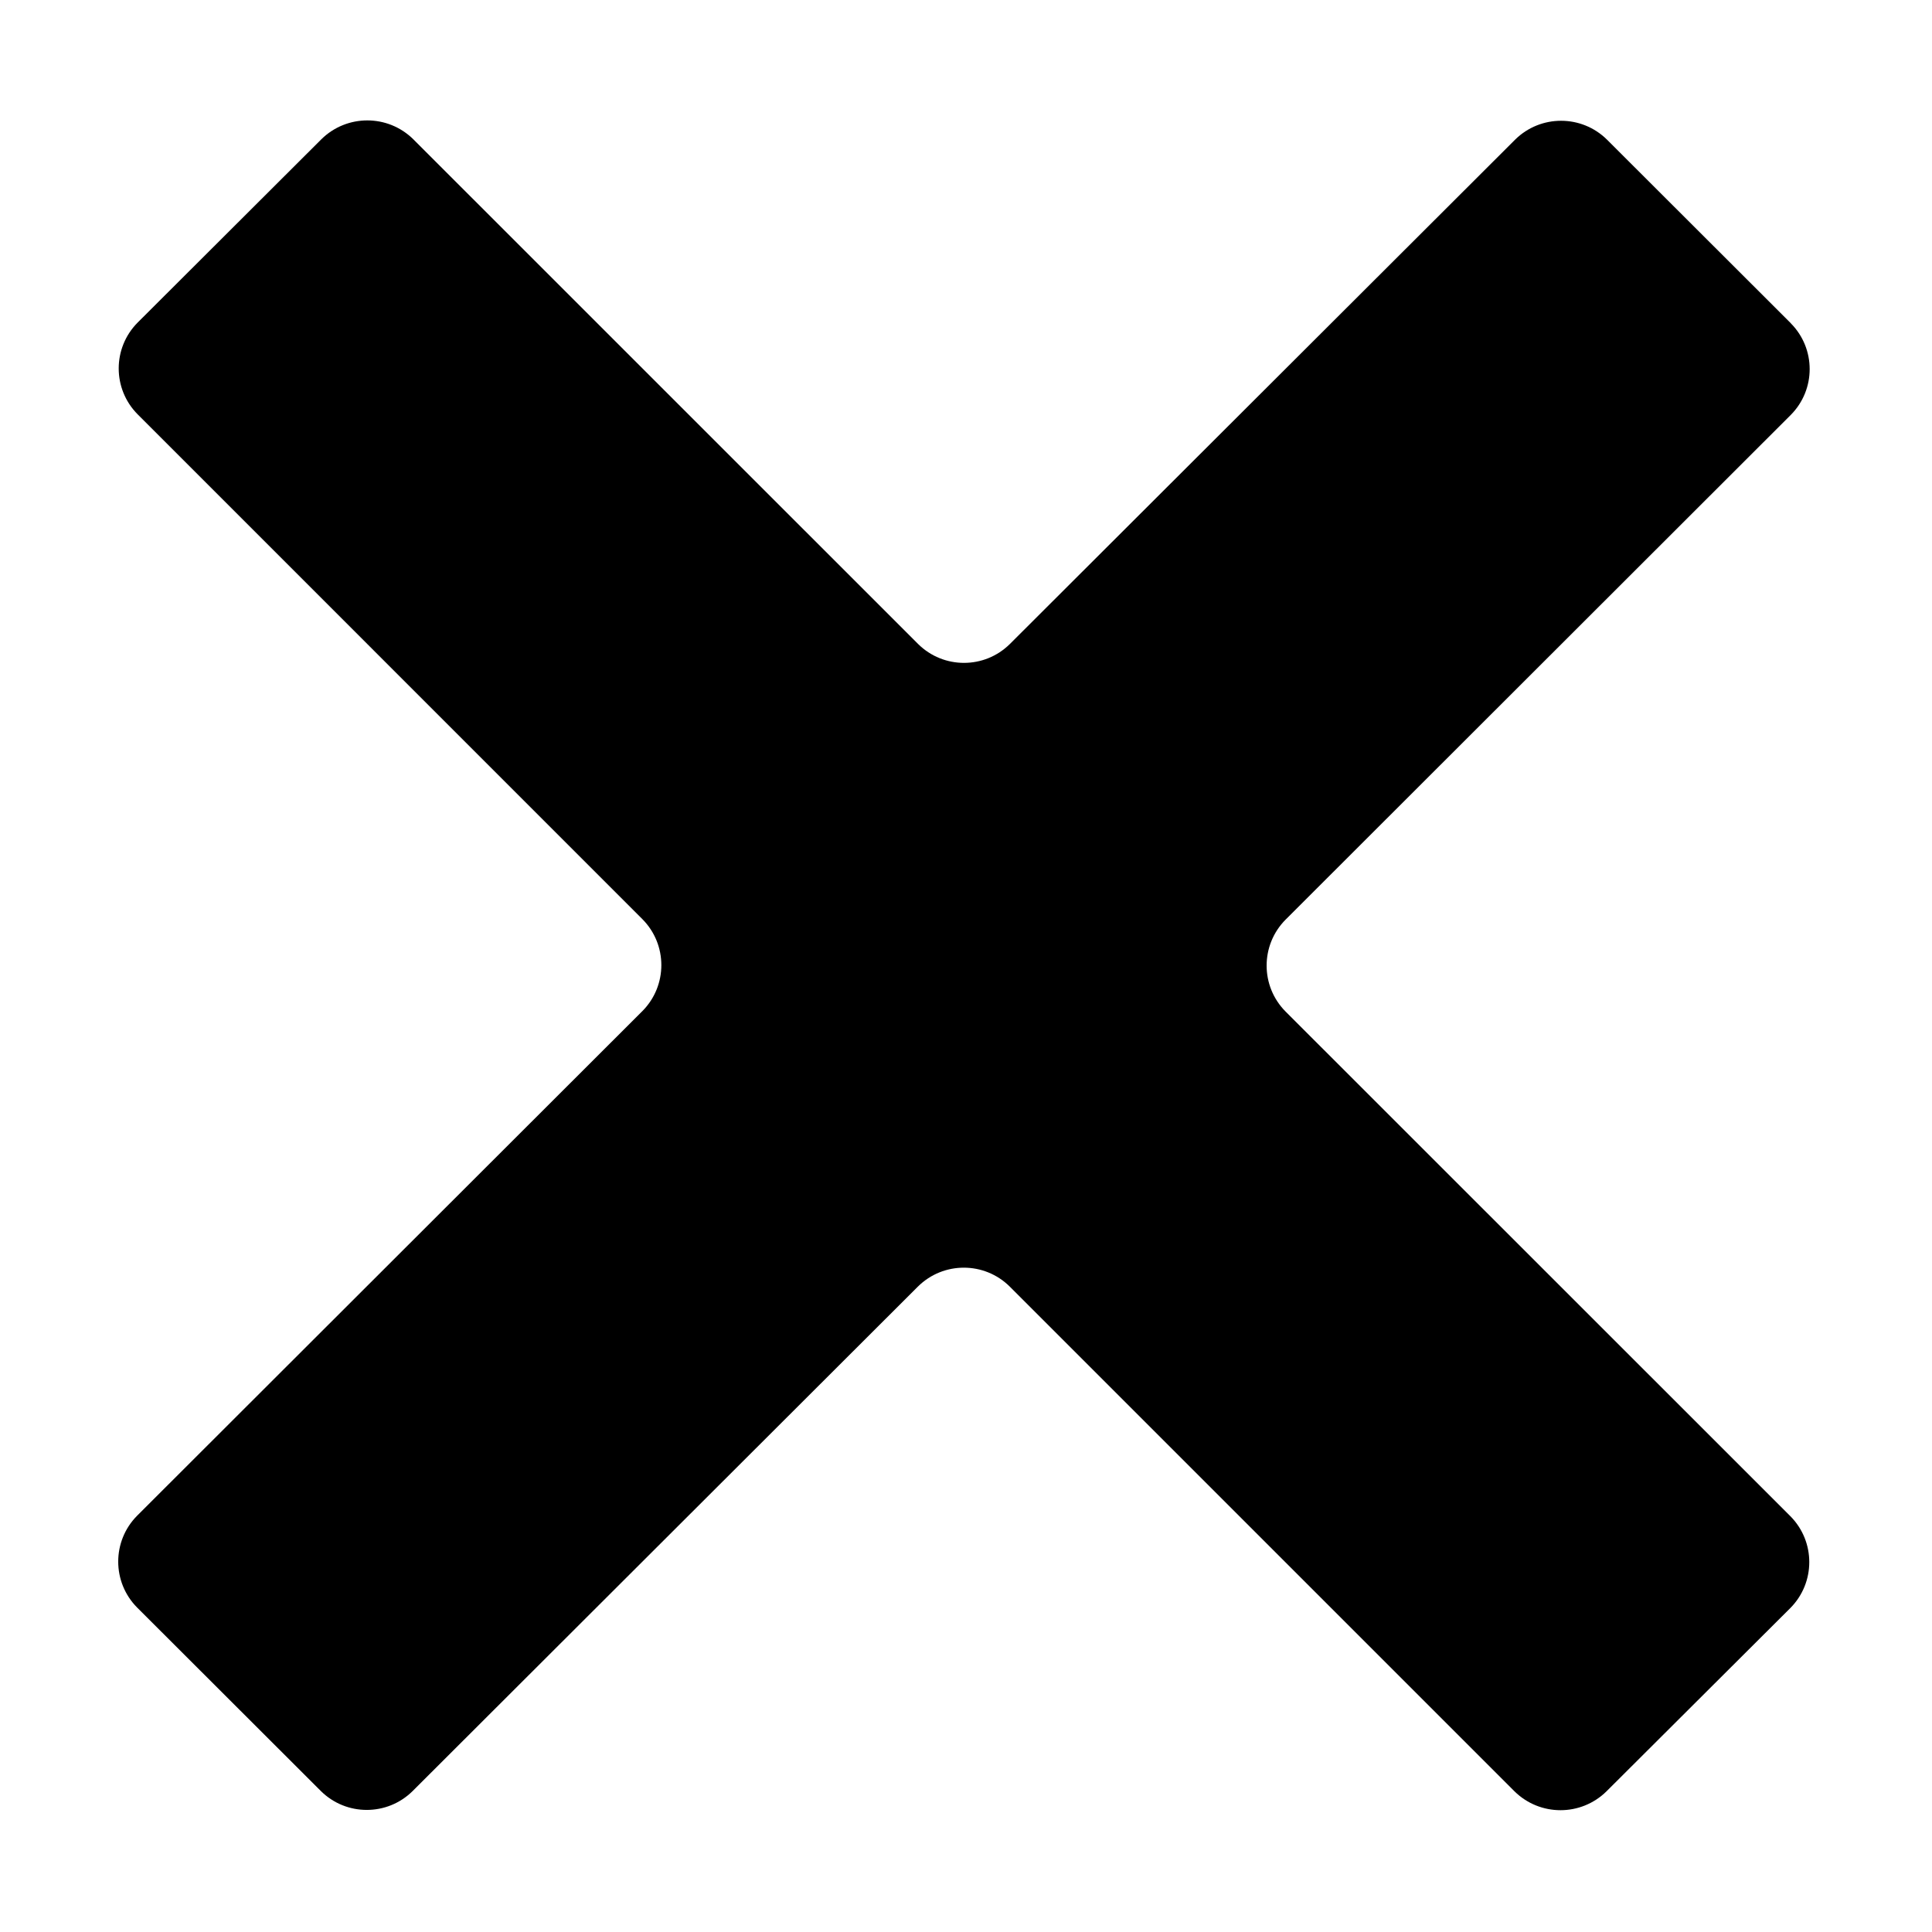
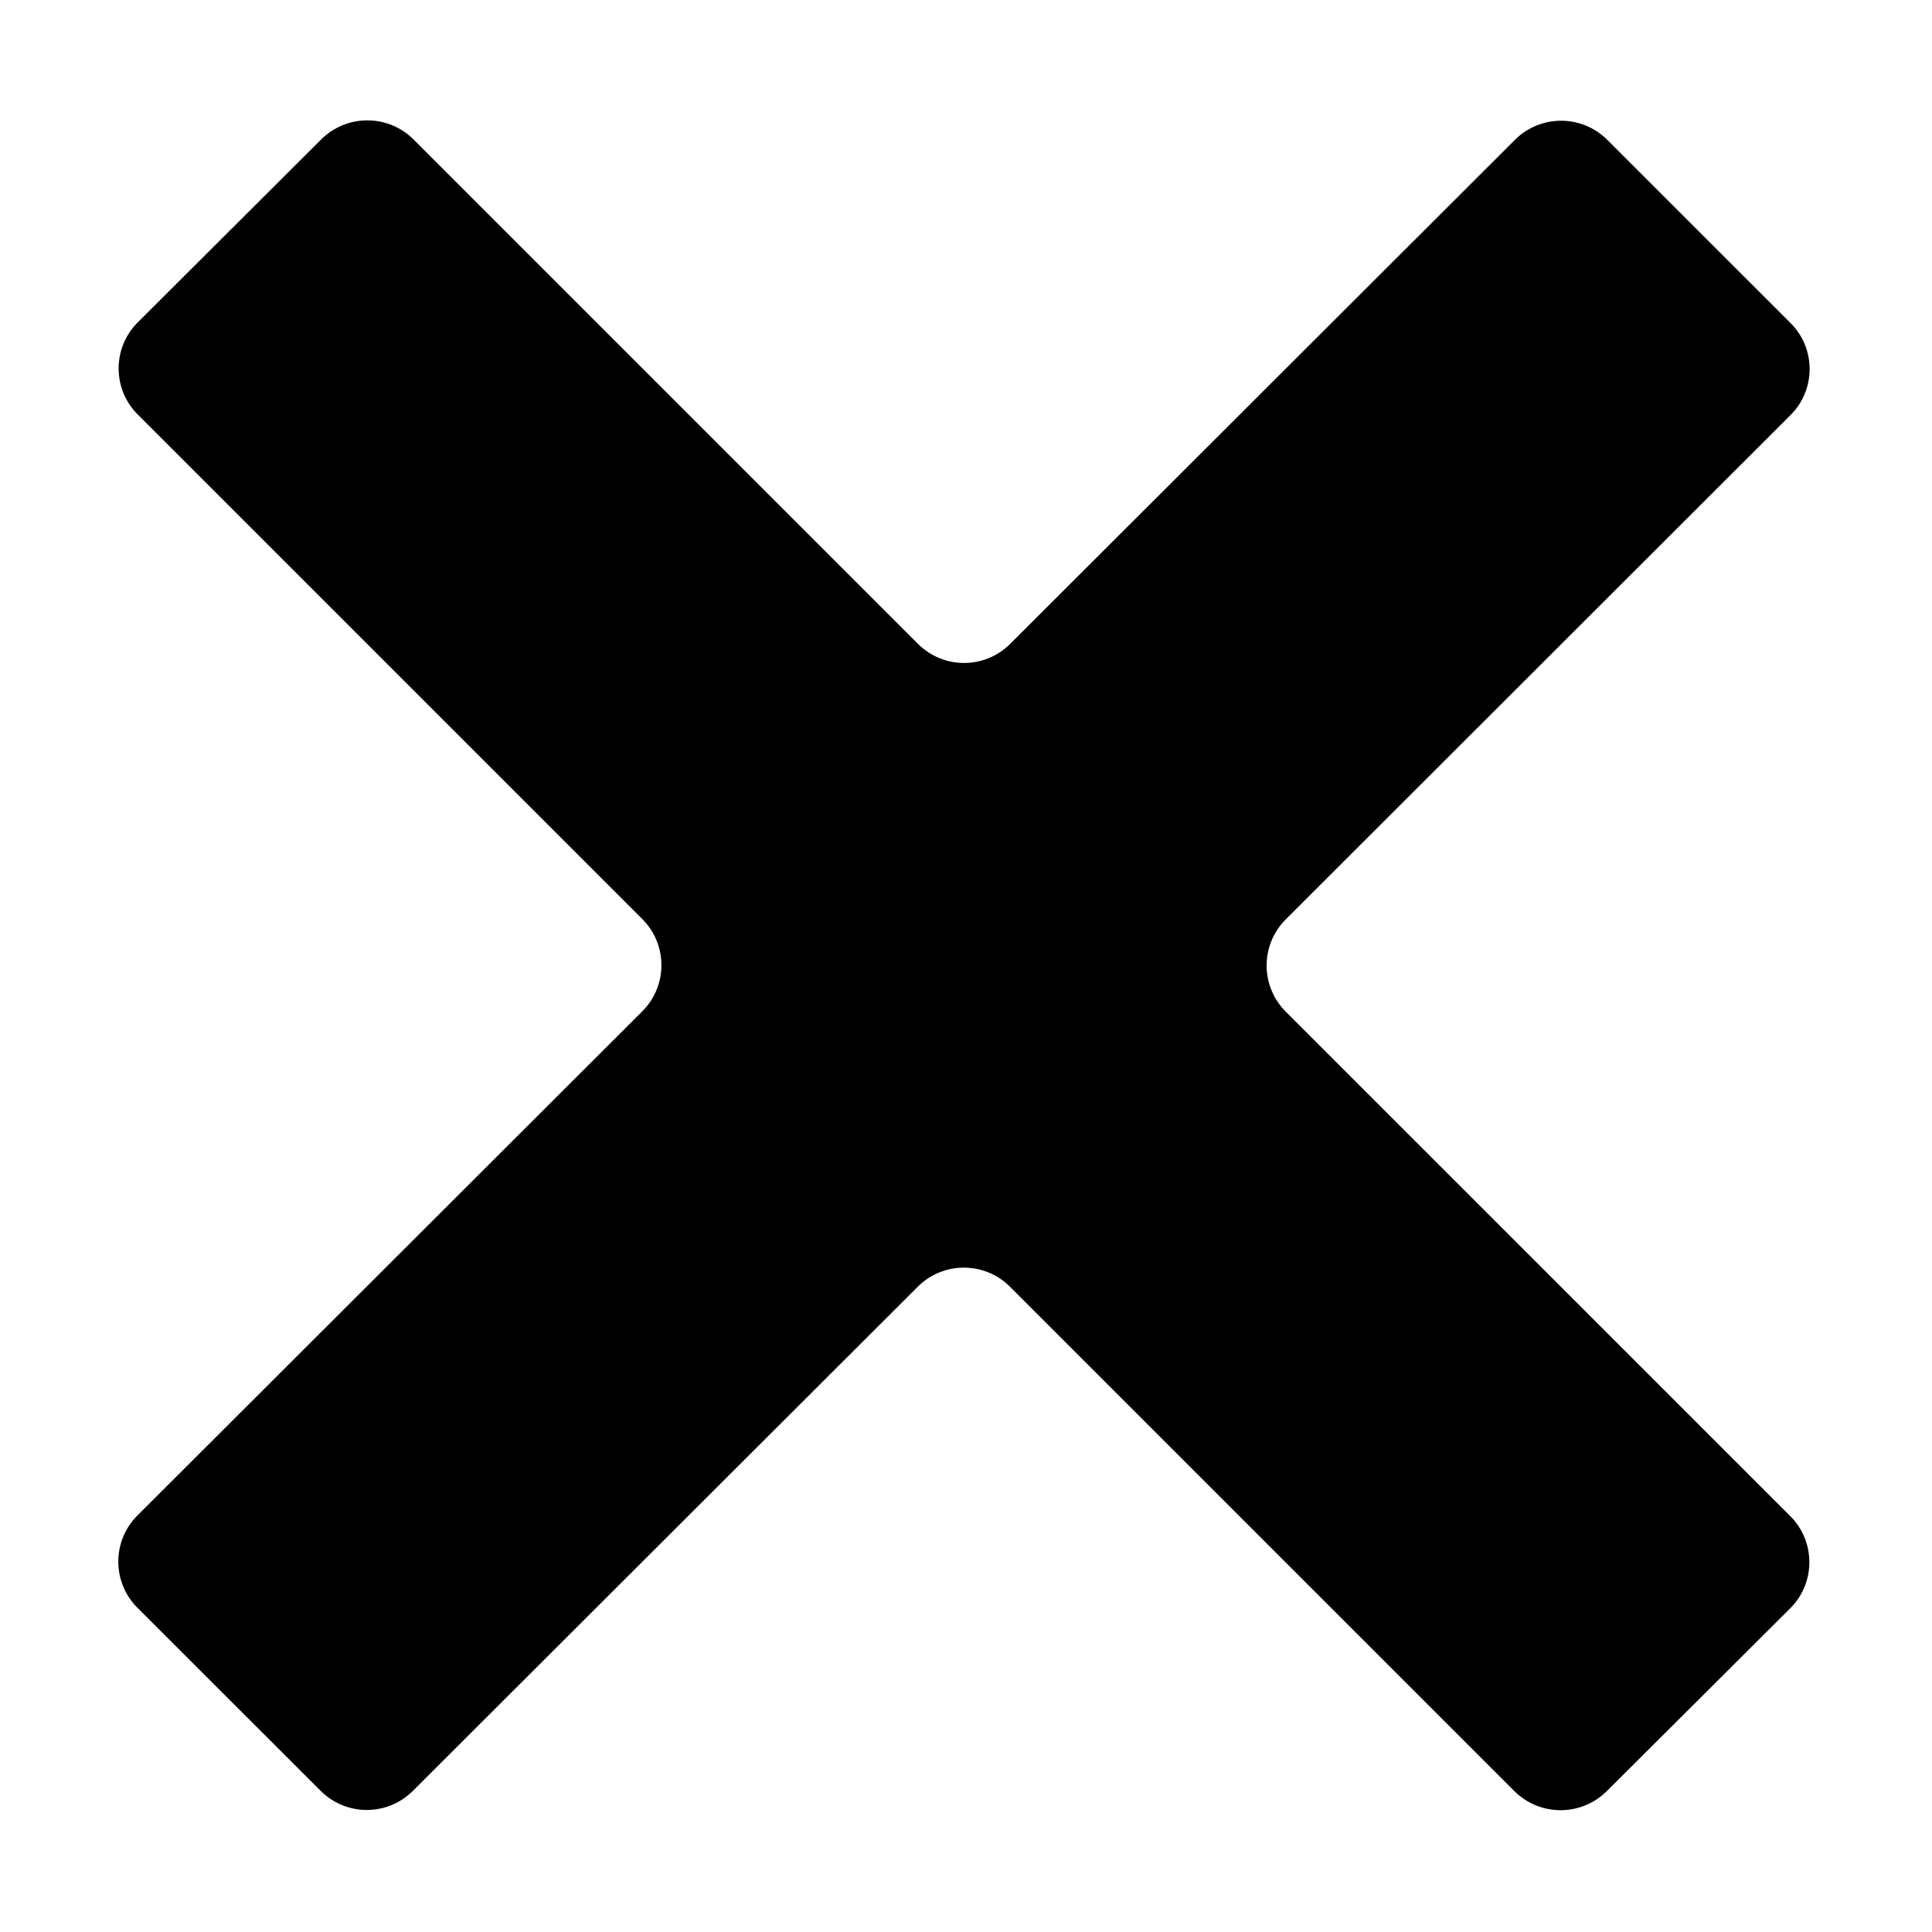
<svg xmlns="http://www.w3.org/2000/svg" height="24" viewBox="0 0 24 24" width="24">
-   <path d="M22.245 4.015a.808.808 0 0 1 0 1.14l-6.276 6.27a.81.81 0 0 0 0 1.14l6.272 6.27a.81.81 0 0 1 0 1.14l-2.285 2.278a.814.814 0 0 1-1.142 0l-6.27-6.27a.81.81 0 0 0-1.142 0l-6.276 6.266a.81.81 0 0 1-1.14 0l-2.283-2.28a.81.81 0 0 1 0-1.14l6.278-6.27a.81.81 0 0 0 0-1.14L1.71 5.147a.808.808 0 0 1 0-1.14L3.992 1.73a.813.813 0 0 1 1.142 0L11.405 8a.81.81 0 0 0 1.14 0l6.277-6.266a.812.812 0 0 1 1.14 0l2.283 2.28z" />
+   <path d="M22.245 4.015a.808.808 0 0 1 0 1.139l-6.276 6.27a.81.81 0 0 0 0 1.14l6.273 6.272a.81.81 0 0 1 0 1.14l-2.285 2.277a.814.814 0 0 1-1.142 0l-6.271-6.271a.81.81 0 0 0-1.141 0l-6.276 6.267a.81.81 0 0 1-1.141 0l-2.282-2.28a.81.81 0 0 1 0-1.14l6.278-6.269a.81.81 0 0 0 0-1.14L1.709 5.147a.808.808 0 0 1 0-1.14l2.284-2.278a.813.813 0 0 1 1.142.001L11.405 8a.81.81 0 0 0 1.141.001l6.276-6.267a.812.812 0 0 1 1.141 0l2.282 2.281z" />
</svg>
